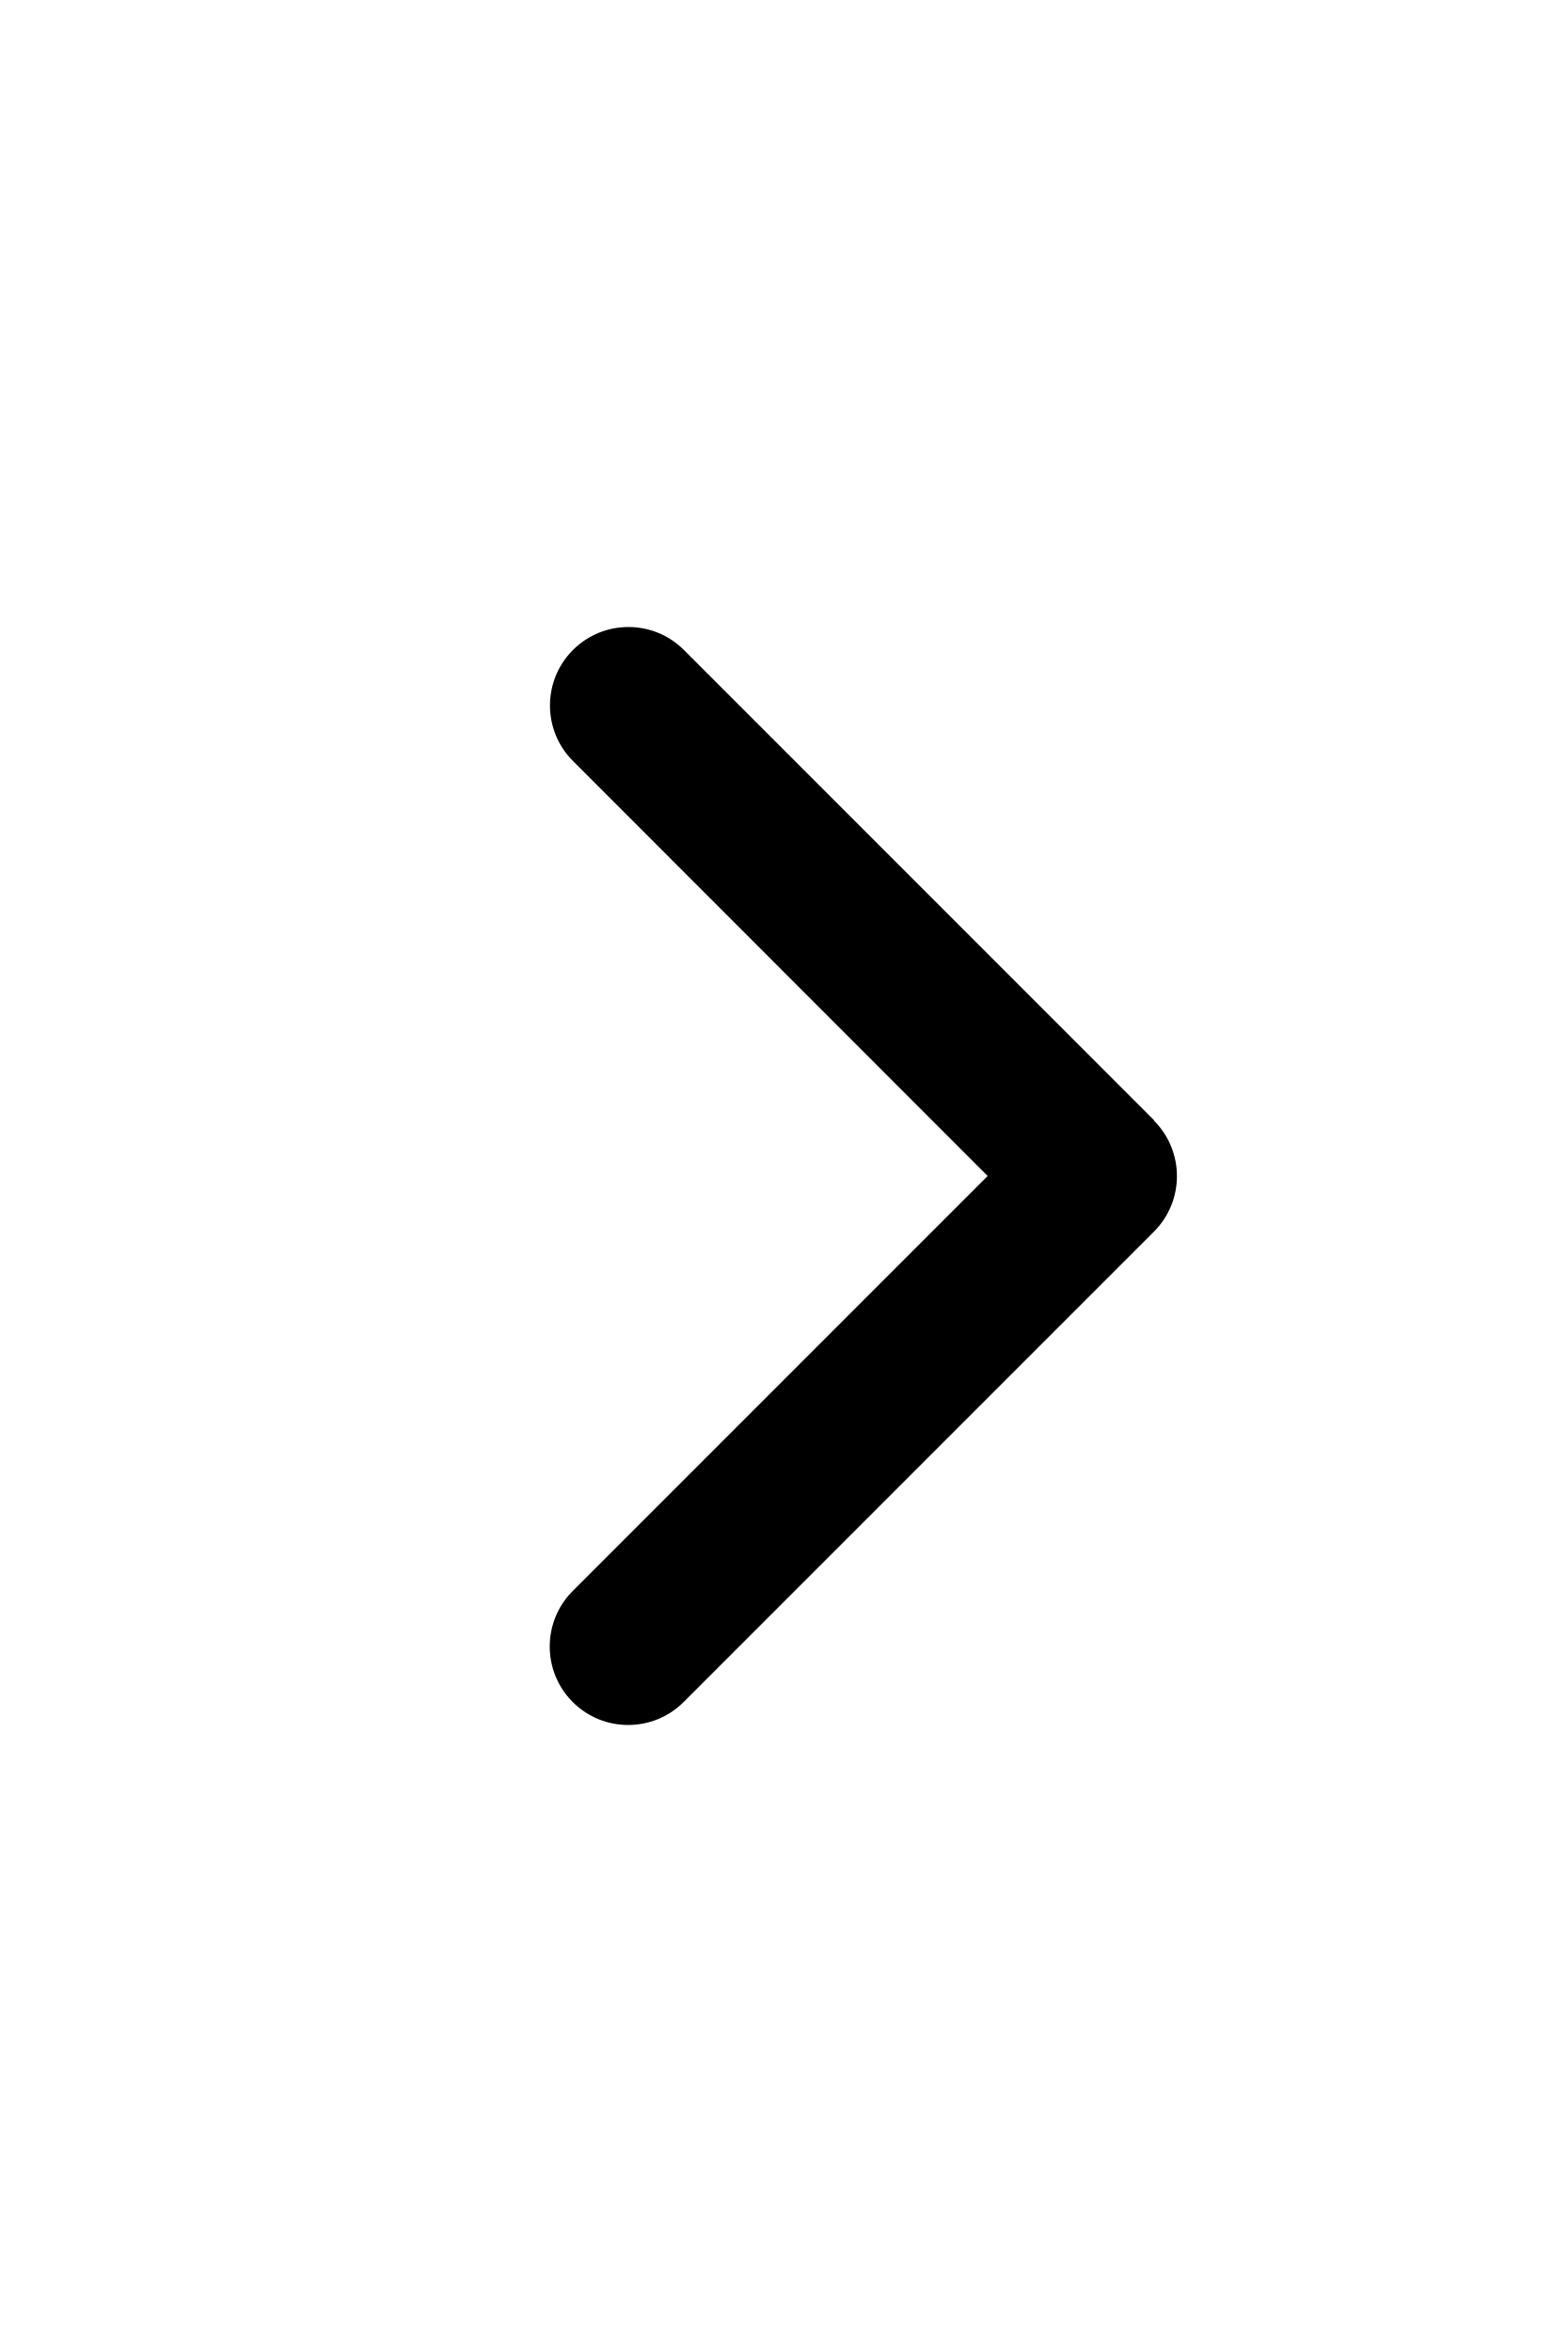
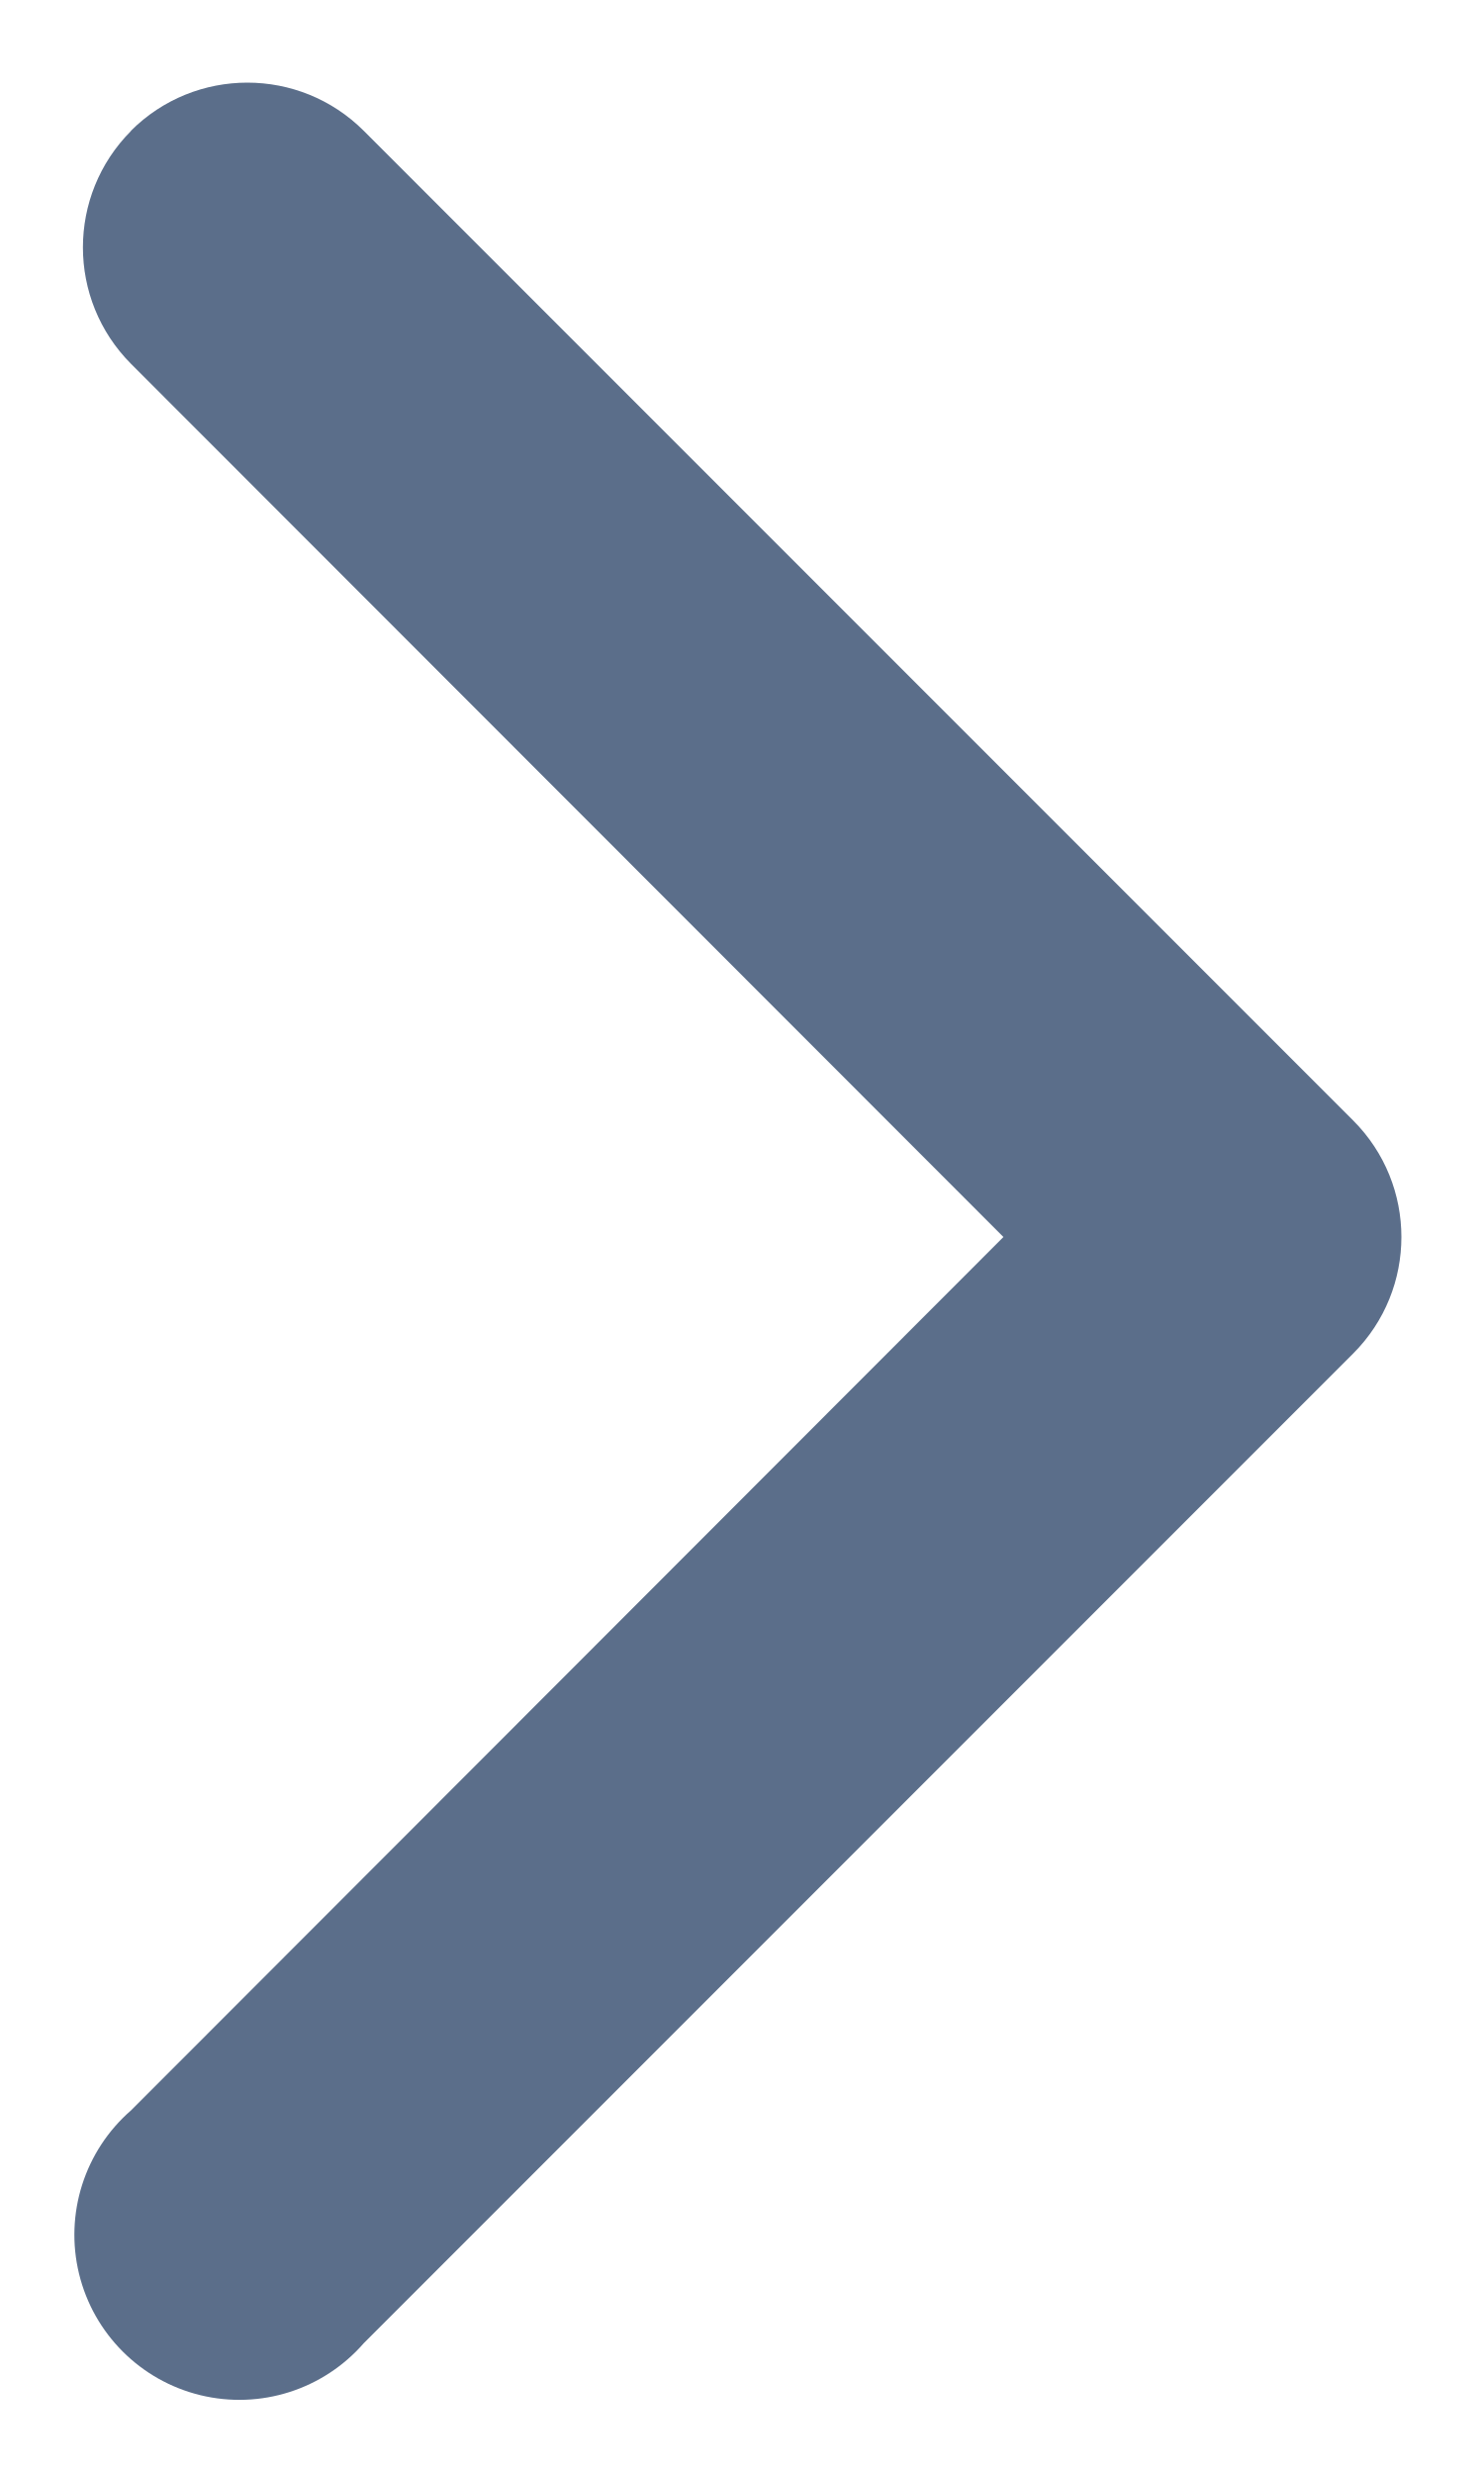
- <svg xmlns="http://www.w3.org/2000/svg" viewBox="0 0 640 640" fill="currentcolor" width="16" height="24">
-   <path d="M471.1 297.4C483.6 309.9 483.6 330.2 471.1 342.7L279.1 534.7C266.6 547.2 246.3 547.2 233.8 534.7C221.3 522.2 221.3 501.9 233.8 489.4L403.2 320L233.9 150.6C221.4 138.1 221.4 117.8 233.9 105.3C246.4 92.8 266.7 92.8 279.2 105.3L471.2 297.3z" />
+ <svg xmlns="http://www.w3.org/2000/svg" aria-hidden="true" width="6" height="10" fill="none" viewBox="0 0 6 10">
+   <path fill-rule="evenodd" clip-rule="evenodd" d="M.529.529c.26-.26.682-.26.942 0l4 4c.26.26.26.682 0 .942l-4 4A.667.667 0 1 1 .53 8.53L4.057 5 .53 1.471a.667.667 0 0 1 0-.942Z" fill="#5B6E8A" />
</svg>
